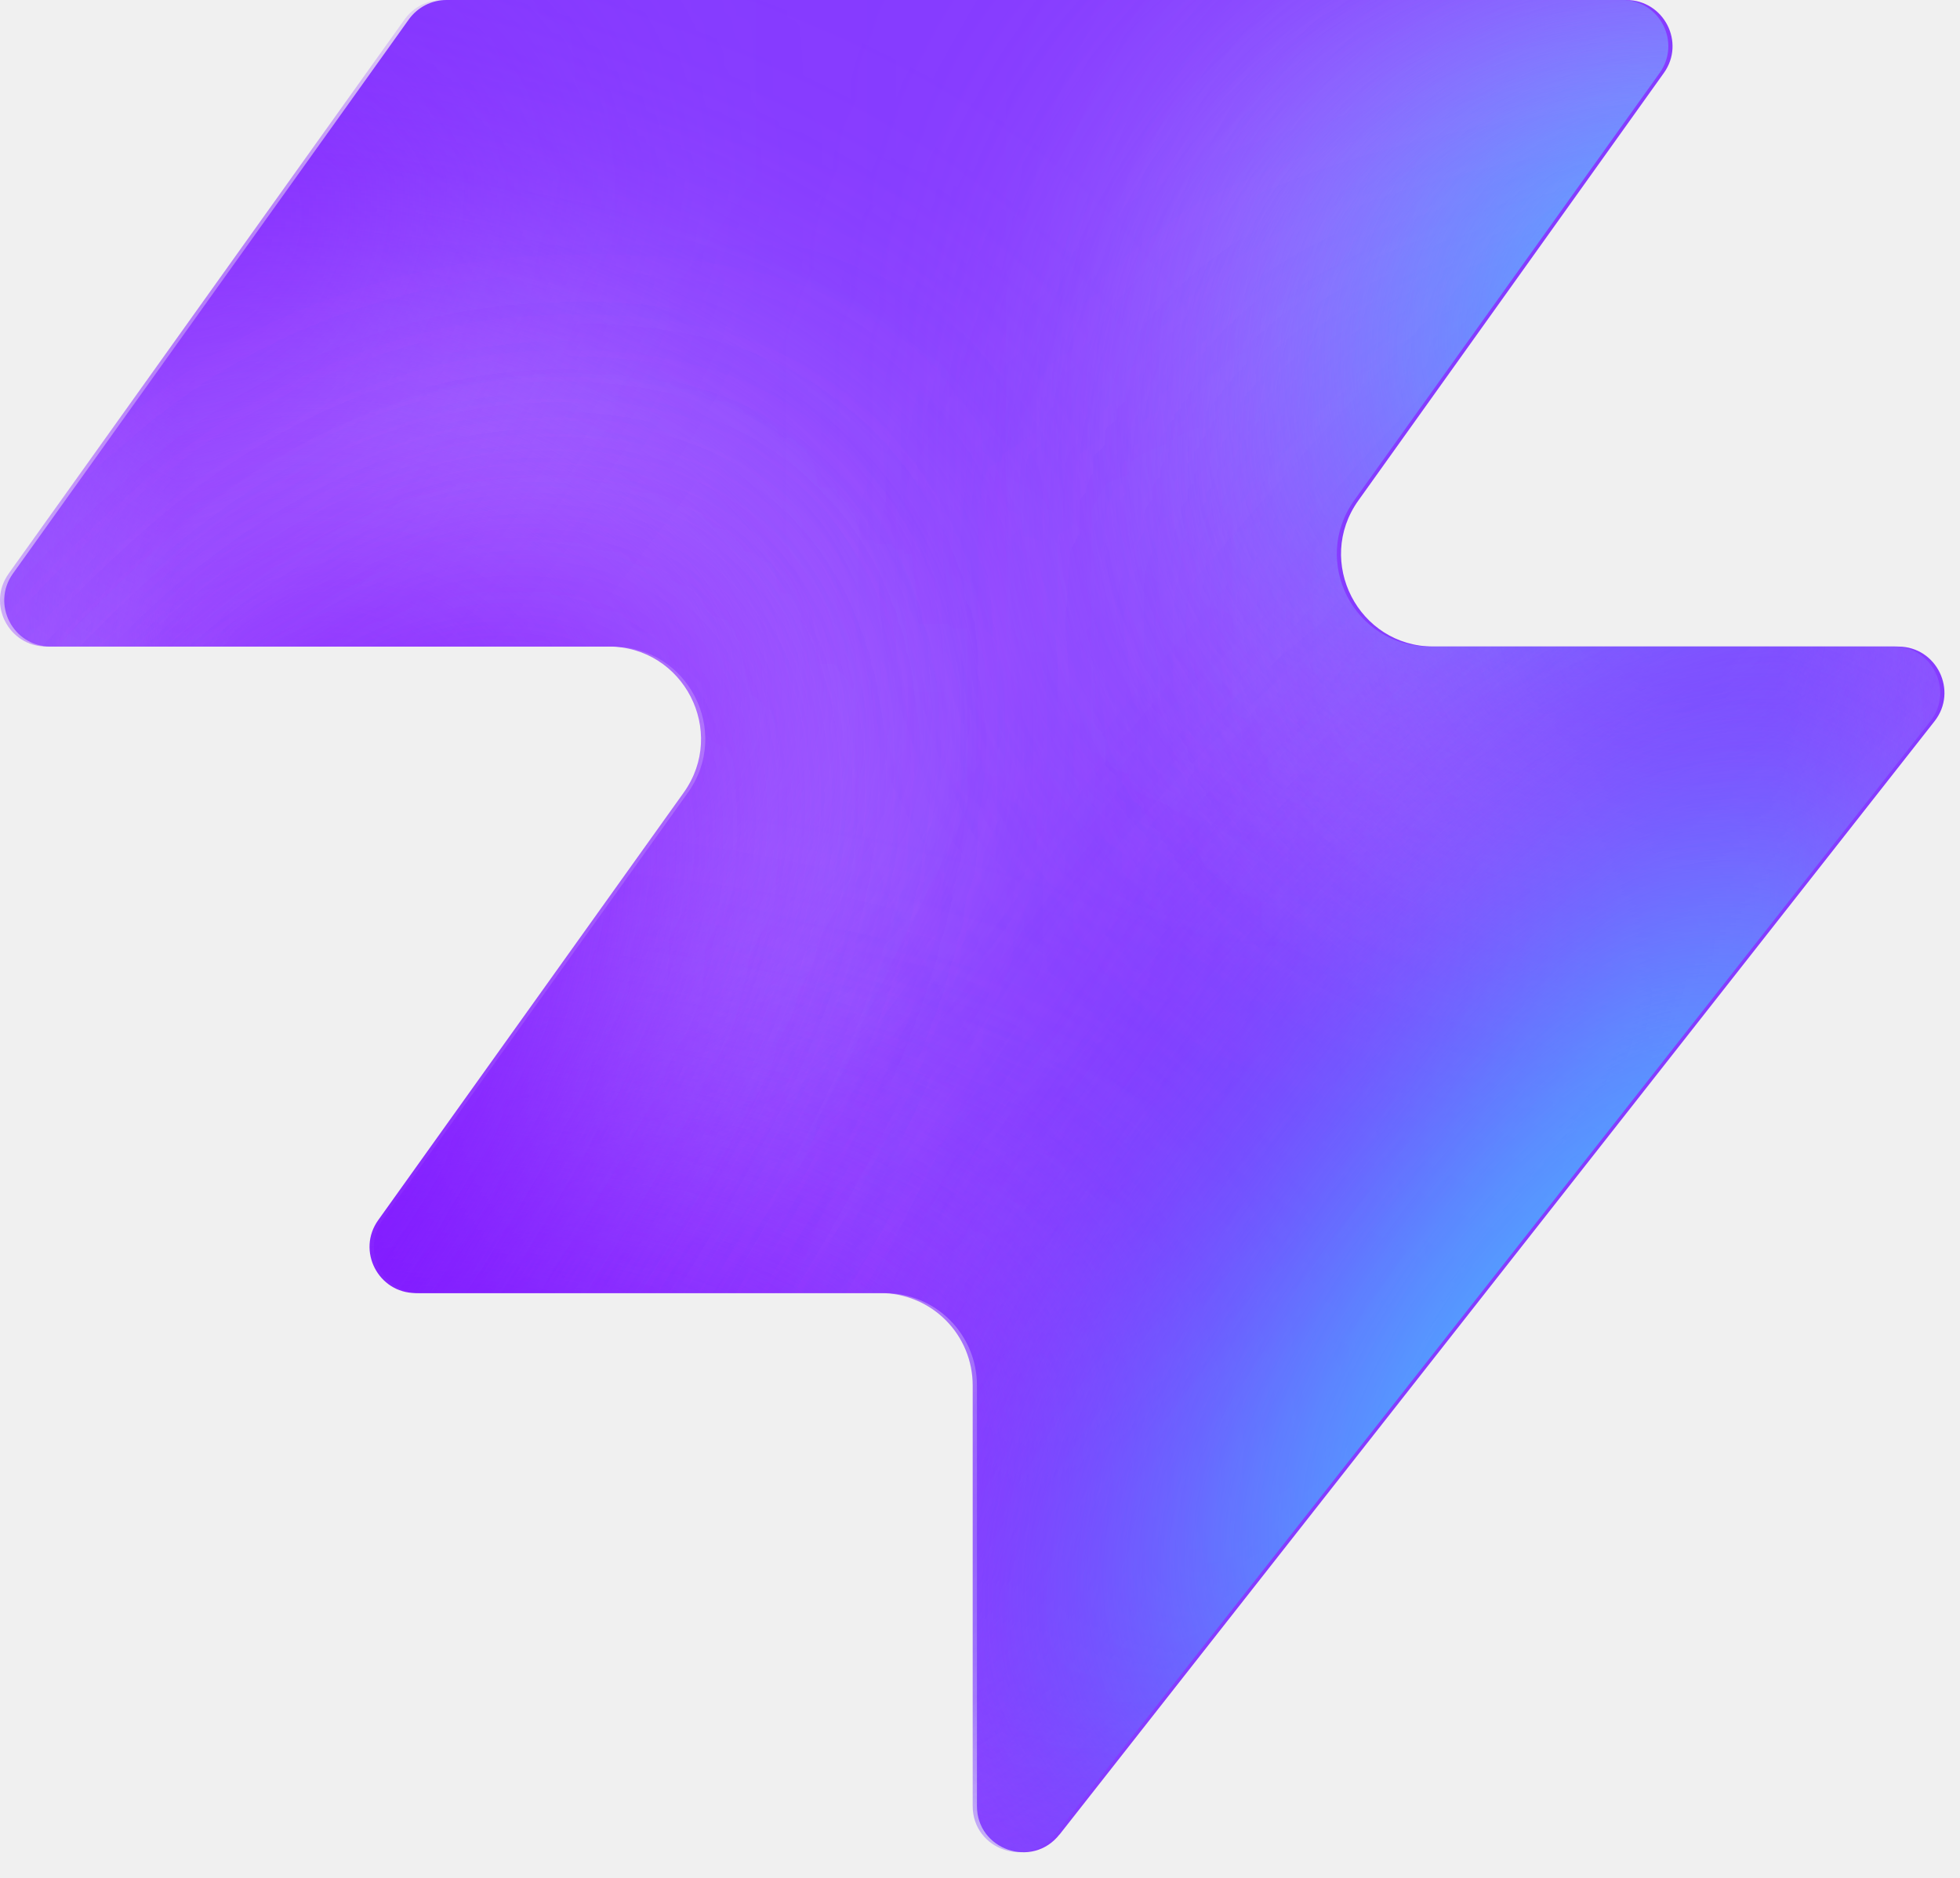
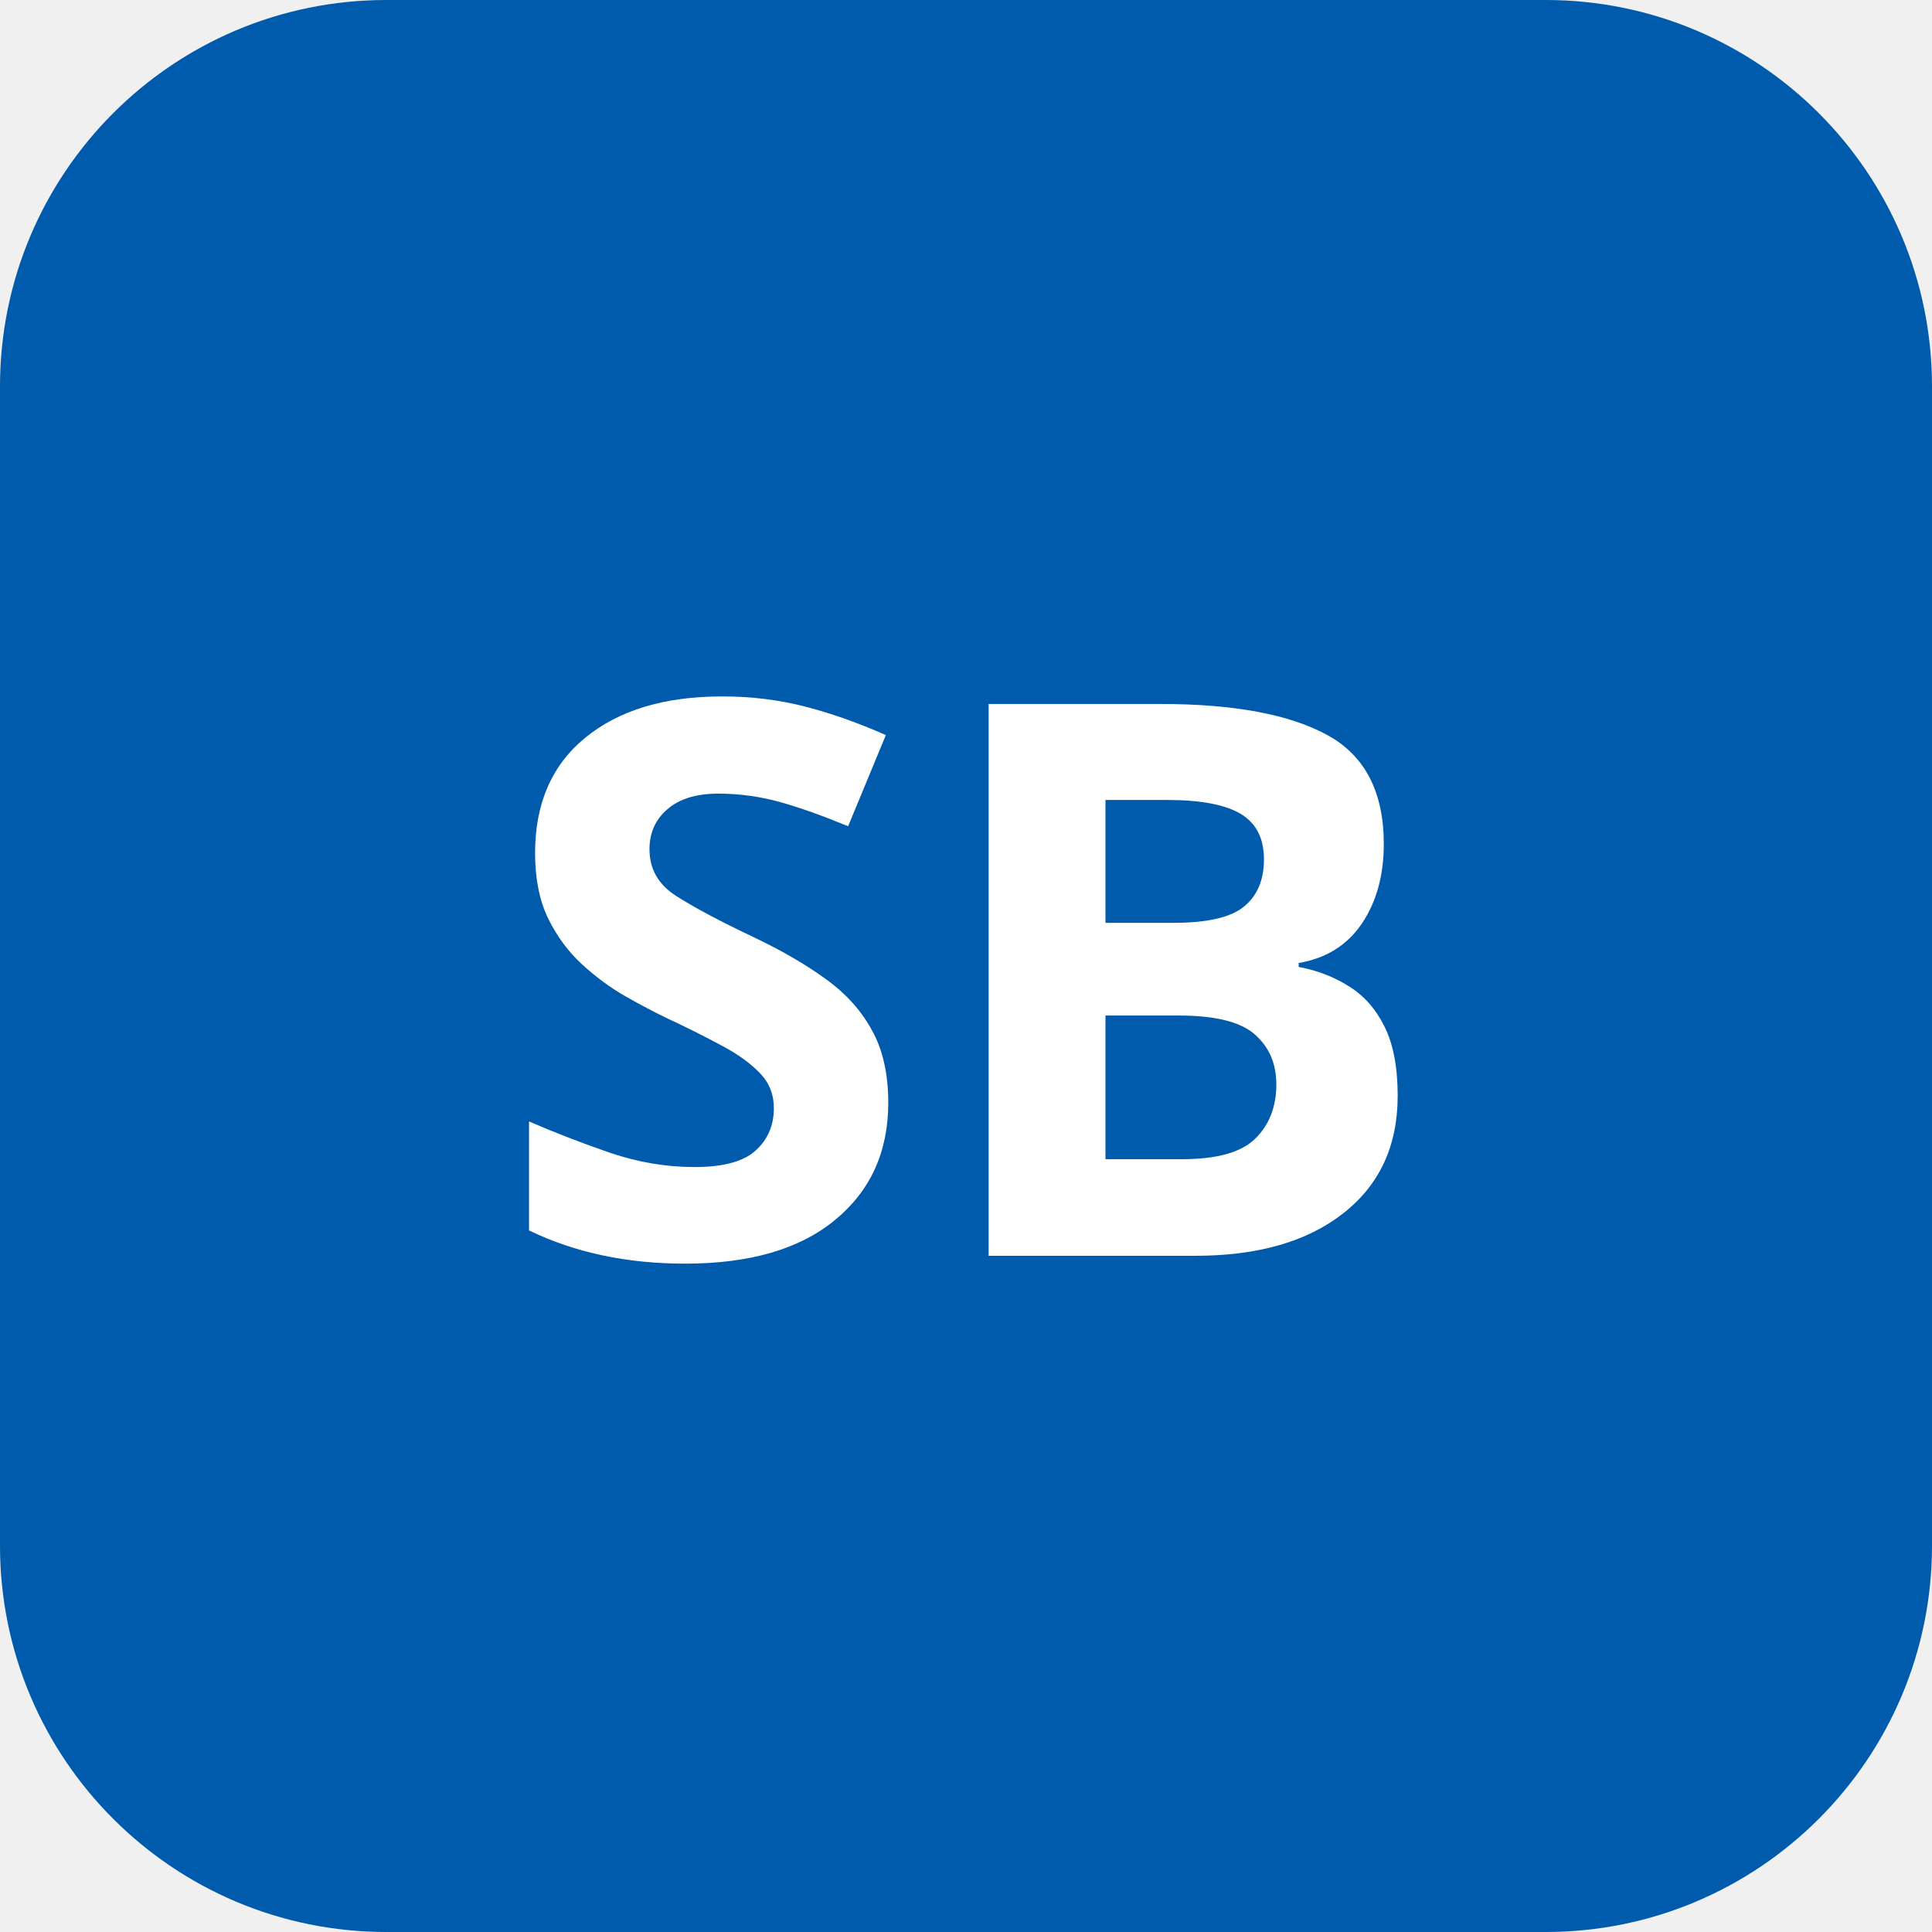
- <svg xmlns="http://www.w3.org/2000/svg" width="48" height="46" fill="none" viewBox="0 0 48 46">
-   <path fill="#863bff" d="M25.946 44.938c-.664.845-2.021.375-2.021-.698V33.937a2.26 2.26 0 0 0-2.262-2.262H10.287c-.92 0-1.456-1.04-.92-1.788l7.48-10.471c1.07-1.497 0-3.578-1.842-3.578H1.237c-.92 0-1.456-1.04-.92-1.788L10.013.474c.214-.297.556-.474.92-.474h28.894c.92 0 1.456 1.04.92 1.788l-7.48 10.471c-1.07 1.498 0 3.579 1.842 3.579h11.377c.943 0 1.473 1.088.89 1.83L25.947 44.94z" style="fill:#863bff;fill:color(display-p3 .525 .23 1);fill-opacity:1" />
-   <mask id="a" width="48" height="46" x="0" y="0" maskUnits="userSpaceOnUse" style="mask-type:alpha">
-     <path fill="#000" d="M25.842 44.938c-.664.844-2.021.375-2.021-.698V33.937a2.26 2.26 0 0 0-2.262-2.262H10.183c-.92 0-1.456-1.04-.92-1.788l7.48-10.471c1.07-1.498 0-3.579-1.842-3.579H1.133c-.92 0-1.456-1.04-.92-1.787L9.91.473c.214-.297.556-.474.92-.474h28.894c.92 0 1.456 1.04.92 1.788l-7.48 10.471c-1.07 1.498 0 3.578 1.842 3.578h11.377c.943 0 1.473 1.088.89 1.832L25.843 44.94z" style="fill:#000;fill-opacity:1" />
-   </mask>
-   <g mask="url(#a)">
-     <g filter="url(#b)">
-       <ellipse cx="5.508" cy="14.704" fill="#ede6ff" rx="5.508" ry="14.704" style="fill:#ede6ff;fill:color(display-p3 .927 .903 1);fill-opacity:1" transform="matrix(.00324 1 1 -.00324 -4.47 31.516)" />
-     </g>
-     <g filter="url(#c)">
-       <ellipse cx="10.399" cy="29.851" fill="#ede6ff" rx="10.399" ry="29.851" style="fill:#ede6ff;fill:color(display-p3 .927 .903 1);fill-opacity:1" transform="matrix(.00324 1 1 -.00324 -39.328 7.883)" />
-     </g>
-     <g filter="url(#d)">
-       <ellipse cx="5.508" cy="30.487" fill="#7e14ff" rx="5.508" ry="30.487" style="fill:#7e14ff;fill:color(display-p3 .492 .077 1);fill-opacity:1" transform="rotate(89.814 -25.913 -14.639)scale(1 -1)" />
-     </g>
-     <g filter="url(#e)">
-       <ellipse cx="5.508" cy="30.599" fill="#7e14ff" rx="5.508" ry="30.599" style="fill:#7e14ff;fill:color(display-p3 .492 .077 1);fill-opacity:1" transform="rotate(89.814 -32.644 -3.334)scale(1 -1)" />
-     </g>
-     <g filter="url(#f)">
-       <ellipse cx="5.508" cy="30.599" fill="#7e14ff" rx="5.508" ry="30.599" style="fill:#7e14ff;fill:color(display-p3 .492 .077 1);fill-opacity:1" transform="matrix(.00324 1 1 -.00324 -34.34 30.47)" />
-     </g>
-     <g filter="url(#g)">
-       <ellipse cx="14.072" cy="22.078" fill="#ede6ff" rx="14.072" ry="22.078" style="fill:#ede6ff;fill:color(display-p3 .927 .903 1);fill-opacity:1" transform="rotate(93.35 24.506 48.493)scale(-1 1)" />
-     </g>
-     <g filter="url(#h)">
-       <ellipse cx="3.47" cy="21.501" fill="#7e14ff" rx="3.47" ry="21.501" style="fill:#7e14ff;fill:color(display-p3 .492 .077 1);fill-opacity:1" transform="rotate(89.009 28.708 47.59)scale(-1 1)" />
-     </g>
-     <g filter="url(#i)">
-       <ellipse cx="3.47" cy="21.501" fill="#7e14ff" rx="3.47" ry="21.501" style="fill:#7e14ff;fill:color(display-p3 .492 .077 1);fill-opacity:1" transform="rotate(89.009 28.708 47.59)scale(-1 1)" />
-     </g>
-     <g filter="url(#j)">
-       <ellipse cx=".387" cy="8.972" fill="#7e14ff" rx="4.407" ry="29.108" style="fill:#7e14ff;fill:color(display-p3 .492 .077 1);fill-opacity:1" transform="rotate(39.51 .387 8.972)" />
-     </g>
-     <g filter="url(#k)">
-       <ellipse cx="47.523" cy="-6.092" fill="#7e14ff" rx="4.407" ry="29.108" style="fill:#7e14ff;fill:color(display-p3 .492 .077 1);fill-opacity:1" transform="rotate(37.892 47.523 -6.092)" />
-     </g>
-     <g filter="url(#l)">
-       <ellipse cx="41.412" cy="6.333" fill="#47bfff" rx="5.971" ry="9.665" style="fill:#47bfff;fill:color(display-p3 .28 .748 1);fill-opacity:1" transform="rotate(37.892 41.412 6.333)" />
-     </g>
-     <g filter="url(#m)">
-       <ellipse cx="-1.879" cy="38.332" fill="#7e14ff" rx="4.407" ry="29.108" style="fill:#7e14ff;fill:color(display-p3 .492 .077 1);fill-opacity:1" transform="rotate(37.892 -1.88 38.332)" />
-     </g>
-     <g filter="url(#n)">
-       <ellipse cx="-1.879" cy="38.332" fill="#7e14ff" rx="4.407" ry="29.108" style="fill:#7e14ff;fill:color(display-p3 .492 .077 1);fill-opacity:1" transform="rotate(37.892 -1.88 38.332)" />
-     </g>
-     <g filter="url(#o)">
-       <ellipse cx="35.651" cy="29.907" fill="#7e14ff" rx="4.407" ry="29.108" style="fill:#7e14ff;fill:color(display-p3 .492 .077 1);fill-opacity:1" transform="rotate(37.892 35.651 29.907)" />
-     </g>
-     <g filter="url(#p)">
-       <ellipse cx="38.418" cy="32.4" fill="#47bfff" rx="5.971" ry="15.297" style="fill:#47bfff;fill:color(display-p3 .28 .748 1);fill-opacity:1" transform="rotate(37.892 38.418 32.4)" />
-     </g>
-   </g>
-   <defs>
-     <filter id="b" width="60.045" height="41.654" x="-19.77" y="16.149" color-interpolation-filters="sRGB" filterUnits="userSpaceOnUse">
-       <feFlood flood-opacity="0" result="BackgroundImageFix" />
-       <feBlend in="SourceGraphic" in2="BackgroundImageFix" result="shape" />
-       <feGaussianBlur result="effect1_foregroundBlur_2002_17158" stdDeviation="7.659" />
-     </filter>
-     <filter id="c" width="90.34" height="51.437" x="-54.613" y="-7.533" color-interpolation-filters="sRGB" filterUnits="userSpaceOnUse">
-       <feFlood flood-opacity="0" result="BackgroundImageFix" />
-       <feBlend in="SourceGraphic" in2="BackgroundImageFix" result="shape" />
-       <feGaussianBlur result="effect1_foregroundBlur_2002_17158" stdDeviation="7.659" />
-     </filter>
-     <filter id="d" width="79.355" height="29.4" x="-49.64" y="2.03" color-interpolation-filters="sRGB" filterUnits="userSpaceOnUse">
-       <feFlood flood-opacity="0" result="BackgroundImageFix" />
-       <feBlend in="SourceGraphic" in2="BackgroundImageFix" result="shape" />
-       <feGaussianBlur result="effect1_foregroundBlur_2002_17158" stdDeviation="4.596" />
-     </filter>
-     <filter id="e" width="79.579" height="29.4" x="-45.045" y="20.029" color-interpolation-filters="sRGB" filterUnits="userSpaceOnUse">
-       <feFlood flood-opacity="0" result="BackgroundImageFix" />
-       <feBlend in="SourceGraphic" in2="BackgroundImageFix" result="shape" />
-       <feGaussianBlur result="effect1_foregroundBlur_2002_17158" stdDeviation="4.596" />
-     </filter>
-     <filter id="f" width="79.579" height="29.4" x="-43.513" y="21.178" color-interpolation-filters="sRGB" filterUnits="userSpaceOnUse">
-       <feFlood flood-opacity="0" result="BackgroundImageFix" />
-       <feBlend in="SourceGraphic" in2="BackgroundImageFix" result="shape" />
-       <feGaussianBlur result="effect1_foregroundBlur_2002_17158" stdDeviation="4.596" />
-     </filter>
-     <filter id="g" width="74.749" height="58.852" x="15.756" y="-17.901" color-interpolation-filters="sRGB" filterUnits="userSpaceOnUse">
-       <feFlood flood-opacity="0" result="BackgroundImageFix" />
-       <feBlend in="SourceGraphic" in2="BackgroundImageFix" result="shape" />
-       <feGaussianBlur result="effect1_foregroundBlur_2002_17158" stdDeviation="7.659" />
-     </filter>
-     <filter id="h" width="61.377" height="25.362" x="23.548" y="2.284" color-interpolation-filters="sRGB" filterUnits="userSpaceOnUse">
-       <feFlood flood-opacity="0" result="BackgroundImageFix" />
-       <feBlend in="SourceGraphic" in2="BackgroundImageFix" result="shape" />
-       <feGaussianBlur result="effect1_foregroundBlur_2002_17158" stdDeviation="4.596" />
-     </filter>
-     <filter id="i" width="61.377" height="25.362" x="23.548" y="2.284" color-interpolation-filters="sRGB" filterUnits="userSpaceOnUse">
-       <feFlood flood-opacity="0" result="BackgroundImageFix" />
-       <feBlend in="SourceGraphic" in2="BackgroundImageFix" result="shape" />
-       <feGaussianBlur result="effect1_foregroundBlur_2002_17158" stdDeviation="4.596" />
-     </filter>
-     <filter id="j" width="56.045" height="63.649" x="-27.636" y="-22.853" color-interpolation-filters="sRGB" filterUnits="userSpaceOnUse">
-       <feFlood flood-opacity="0" result="BackgroundImageFix" />
-       <feBlend in="SourceGraphic" in2="BackgroundImageFix" result="shape" />
-       <feGaussianBlur result="effect1_foregroundBlur_2002_17158" stdDeviation="4.596" />
-     </filter>
-     <filter id="k" width="54.814" height="64.646" x="20.116" y="-38.415" color-interpolation-filters="sRGB" filterUnits="userSpaceOnUse">
-       <feFlood flood-opacity="0" result="BackgroundImageFix" />
-       <feBlend in="SourceGraphic" in2="BackgroundImageFix" result="shape" />
-       <feGaussianBlur result="effect1_foregroundBlur_2002_17158" stdDeviation="4.596" />
-     </filter>
-     <filter id="l" width="33.541" height="35.313" x="24.641" y="-11.323" color-interpolation-filters="sRGB" filterUnits="userSpaceOnUse">
-       <feFlood flood-opacity="0" result="BackgroundImageFix" />
-       <feBlend in="SourceGraphic" in2="BackgroundImageFix" result="shape" />
-       <feGaussianBlur result="effect1_foregroundBlur_2002_17158" stdDeviation="4.596" />
-     </filter>
-     <filter id="m" width="54.814" height="64.646" x="-29.286" y="6.009" color-interpolation-filters="sRGB" filterUnits="userSpaceOnUse">
-       <feFlood flood-opacity="0" result="BackgroundImageFix" />
-       <feBlend in="SourceGraphic" in2="BackgroundImageFix" result="shape" />
-       <feGaussianBlur result="effect1_foregroundBlur_2002_17158" stdDeviation="4.596" />
-     </filter>
-     <filter id="n" width="54.814" height="64.646" x="-29.286" y="6.009" color-interpolation-filters="sRGB" filterUnits="userSpaceOnUse">
-       <feFlood flood-opacity="0" result="BackgroundImageFix" />
-       <feBlend in="SourceGraphic" in2="BackgroundImageFix" result="shape" />
-       <feGaussianBlur result="effect1_foregroundBlur_2002_17158" stdDeviation="4.596" />
-     </filter>
-     <filter id="o" width="54.814" height="64.646" x="8.244" y="-2.416" color-interpolation-filters="sRGB" filterUnits="userSpaceOnUse">
-       <feFlood flood-opacity="0" result="BackgroundImageFix" />
-       <feBlend in="SourceGraphic" in2="BackgroundImageFix" result="shape" />
-       <feGaussianBlur result="effect1_foregroundBlur_2002_17158" stdDeviation="4.596" />
-     </filter>
-     <filter id="p" width="39.409" height="43.623" x="18.713" y="10.588" color-interpolation-filters="sRGB" filterUnits="userSpaceOnUse">
-       <feFlood flood-opacity="0" result="BackgroundImageFix" />
-       <feBlend in="SourceGraphic" in2="BackgroundImageFix" result="shape" />
-       <feGaussianBlur result="effect1_foregroundBlur_2002_17158" stdDeviation="4.596" />
-     </filter>
-   </defs>
+ <svg xmlns="http://www.w3.org/2000/svg" viewBox="0 0 100 100">
+   <rect width="100" height="100" rx="20" fill="#005BAC" />
+   <text x="50" y="65" text-anchor="middle" fill="white" font-size="40" font-weight="bold" font-family="system-ui">SB</text>
</svg>
